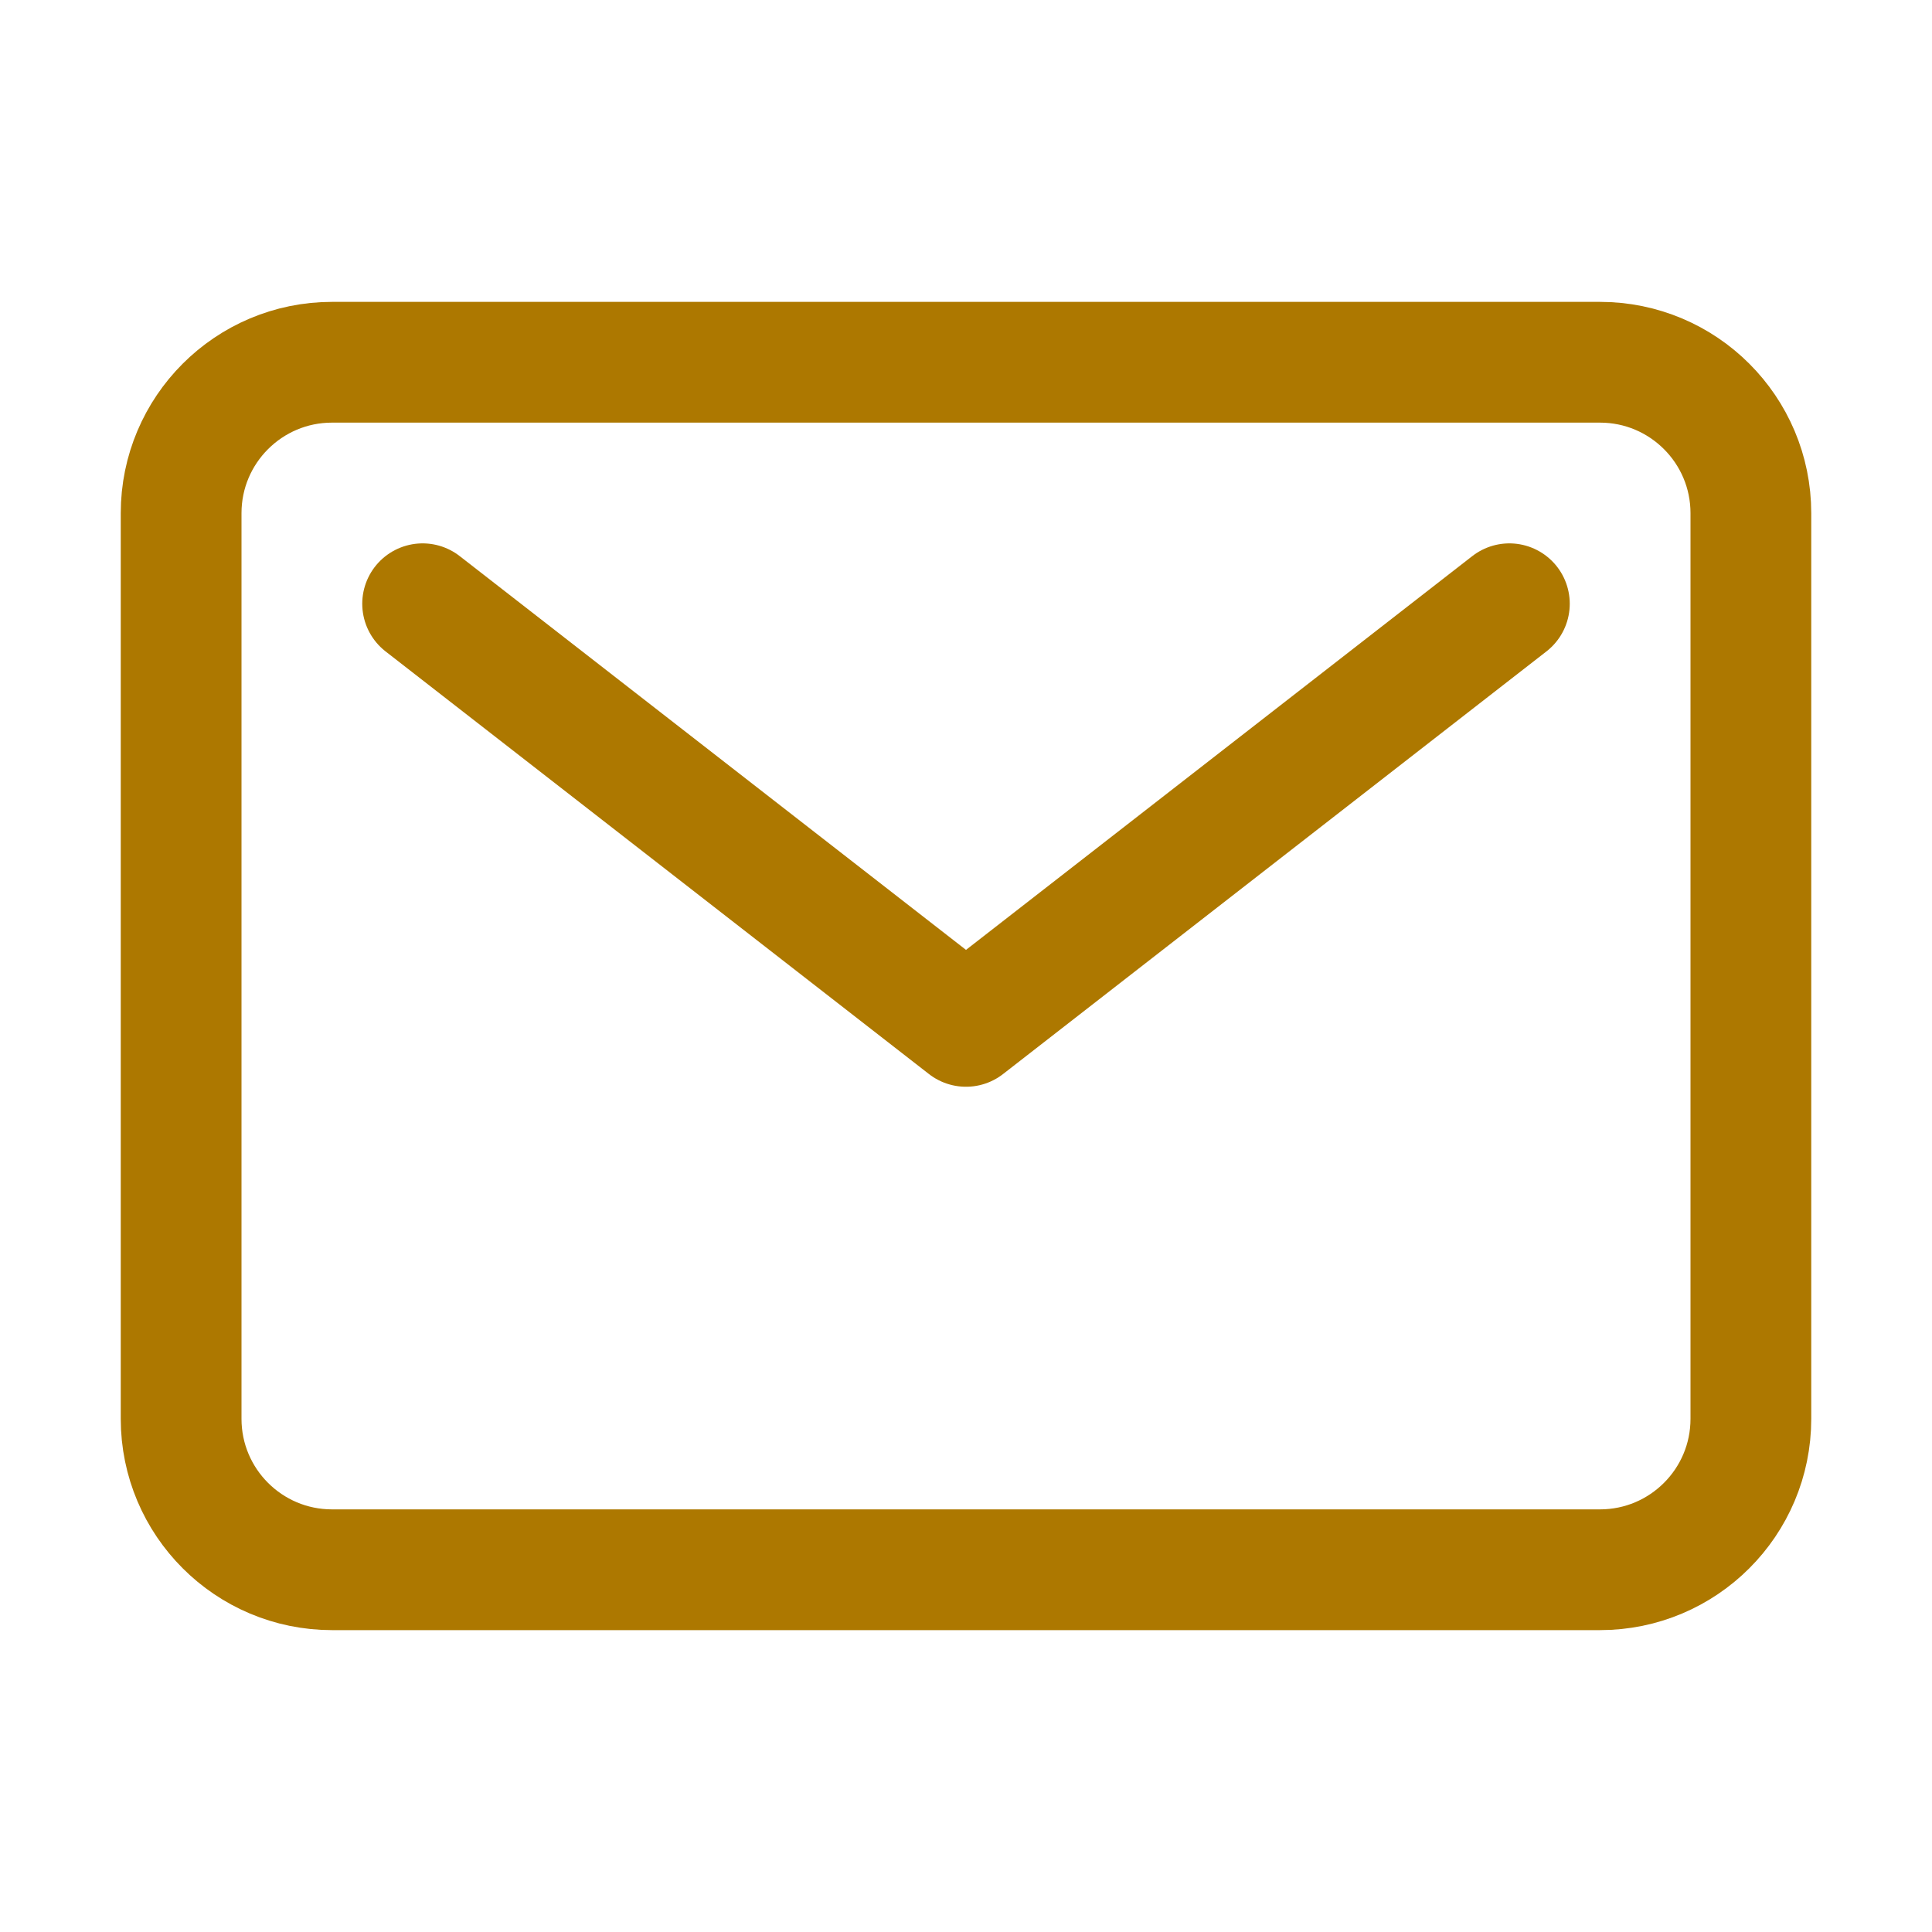
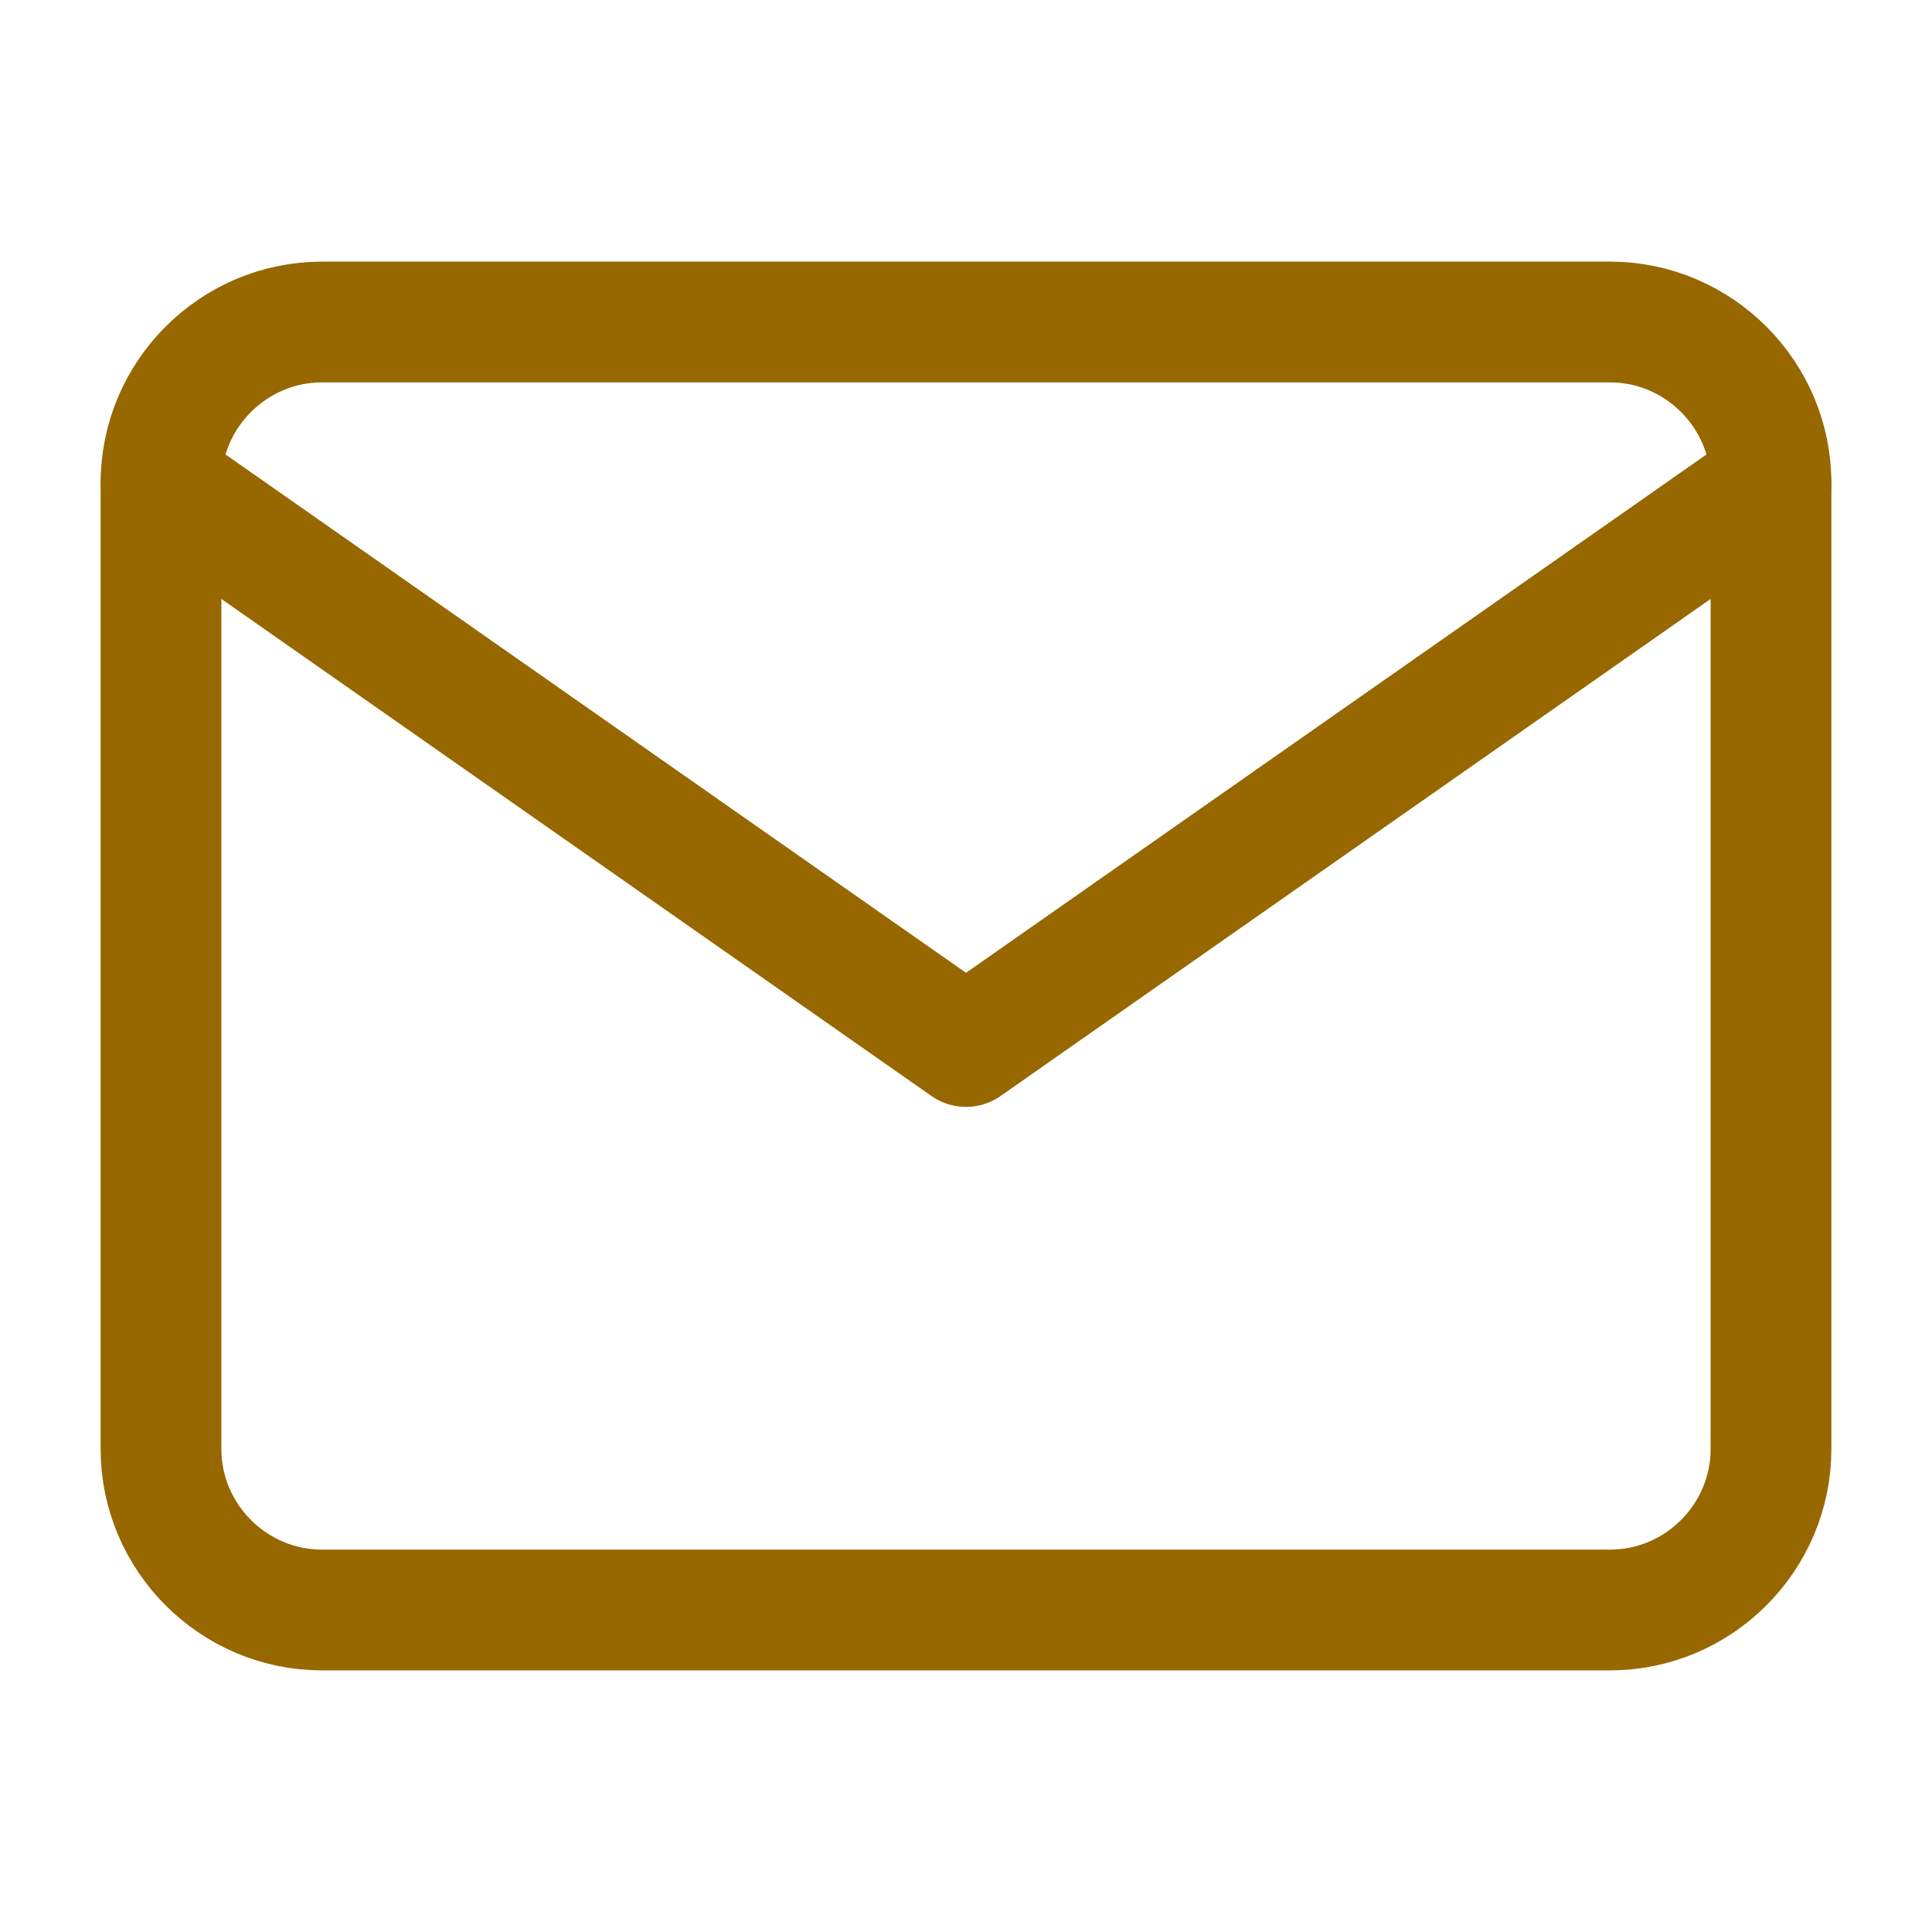
- <svg xmlns="http://www.w3.org/2000/svg" width="800px" height="800px" viewBox="0 0 512 512" fill="#000000" stroke="#000000">
-   <g id="SVGRepo_bgCarrier" stroke-width="0" />
-   <g id="SVGRepo_tracerCarrier" stroke-linecap="round" stroke-linejoin="round" />
-   <g id="SVGRepo_iconCarrier">
-     <rect x="48" y="96" width="416" height="320" rx="40" ry="40" style="fill:none;stroke:#AD7800;stroke-linecap:round;stroke-linejoin:round;stroke-width:32px" />
-     <polyline points="112 160 256 272 400 160" style="fill:none;stroke:#AD7800;stroke-linecap:round;stroke-linejoin:round;stroke-width:32px" />
-   </g>
+ <svg xmlns="http://www.w3.org/2000/svg" width="24" height="24" viewBox="0 0 24 24" fill="none" stroke="#976700" stroke-width="1.5" stroke-linecap="round" stroke-linejoin="round">
+   <path d="M4 4h16c1.1 0 2 .9 2 2v12c0 1.1-.9 2-2 2H4c-1.1 0-2-.9-2-2V6c0-1.1.9-2 2-2z" />
+   <polyline points="22,6 12,13 2,6" />
</svg>
